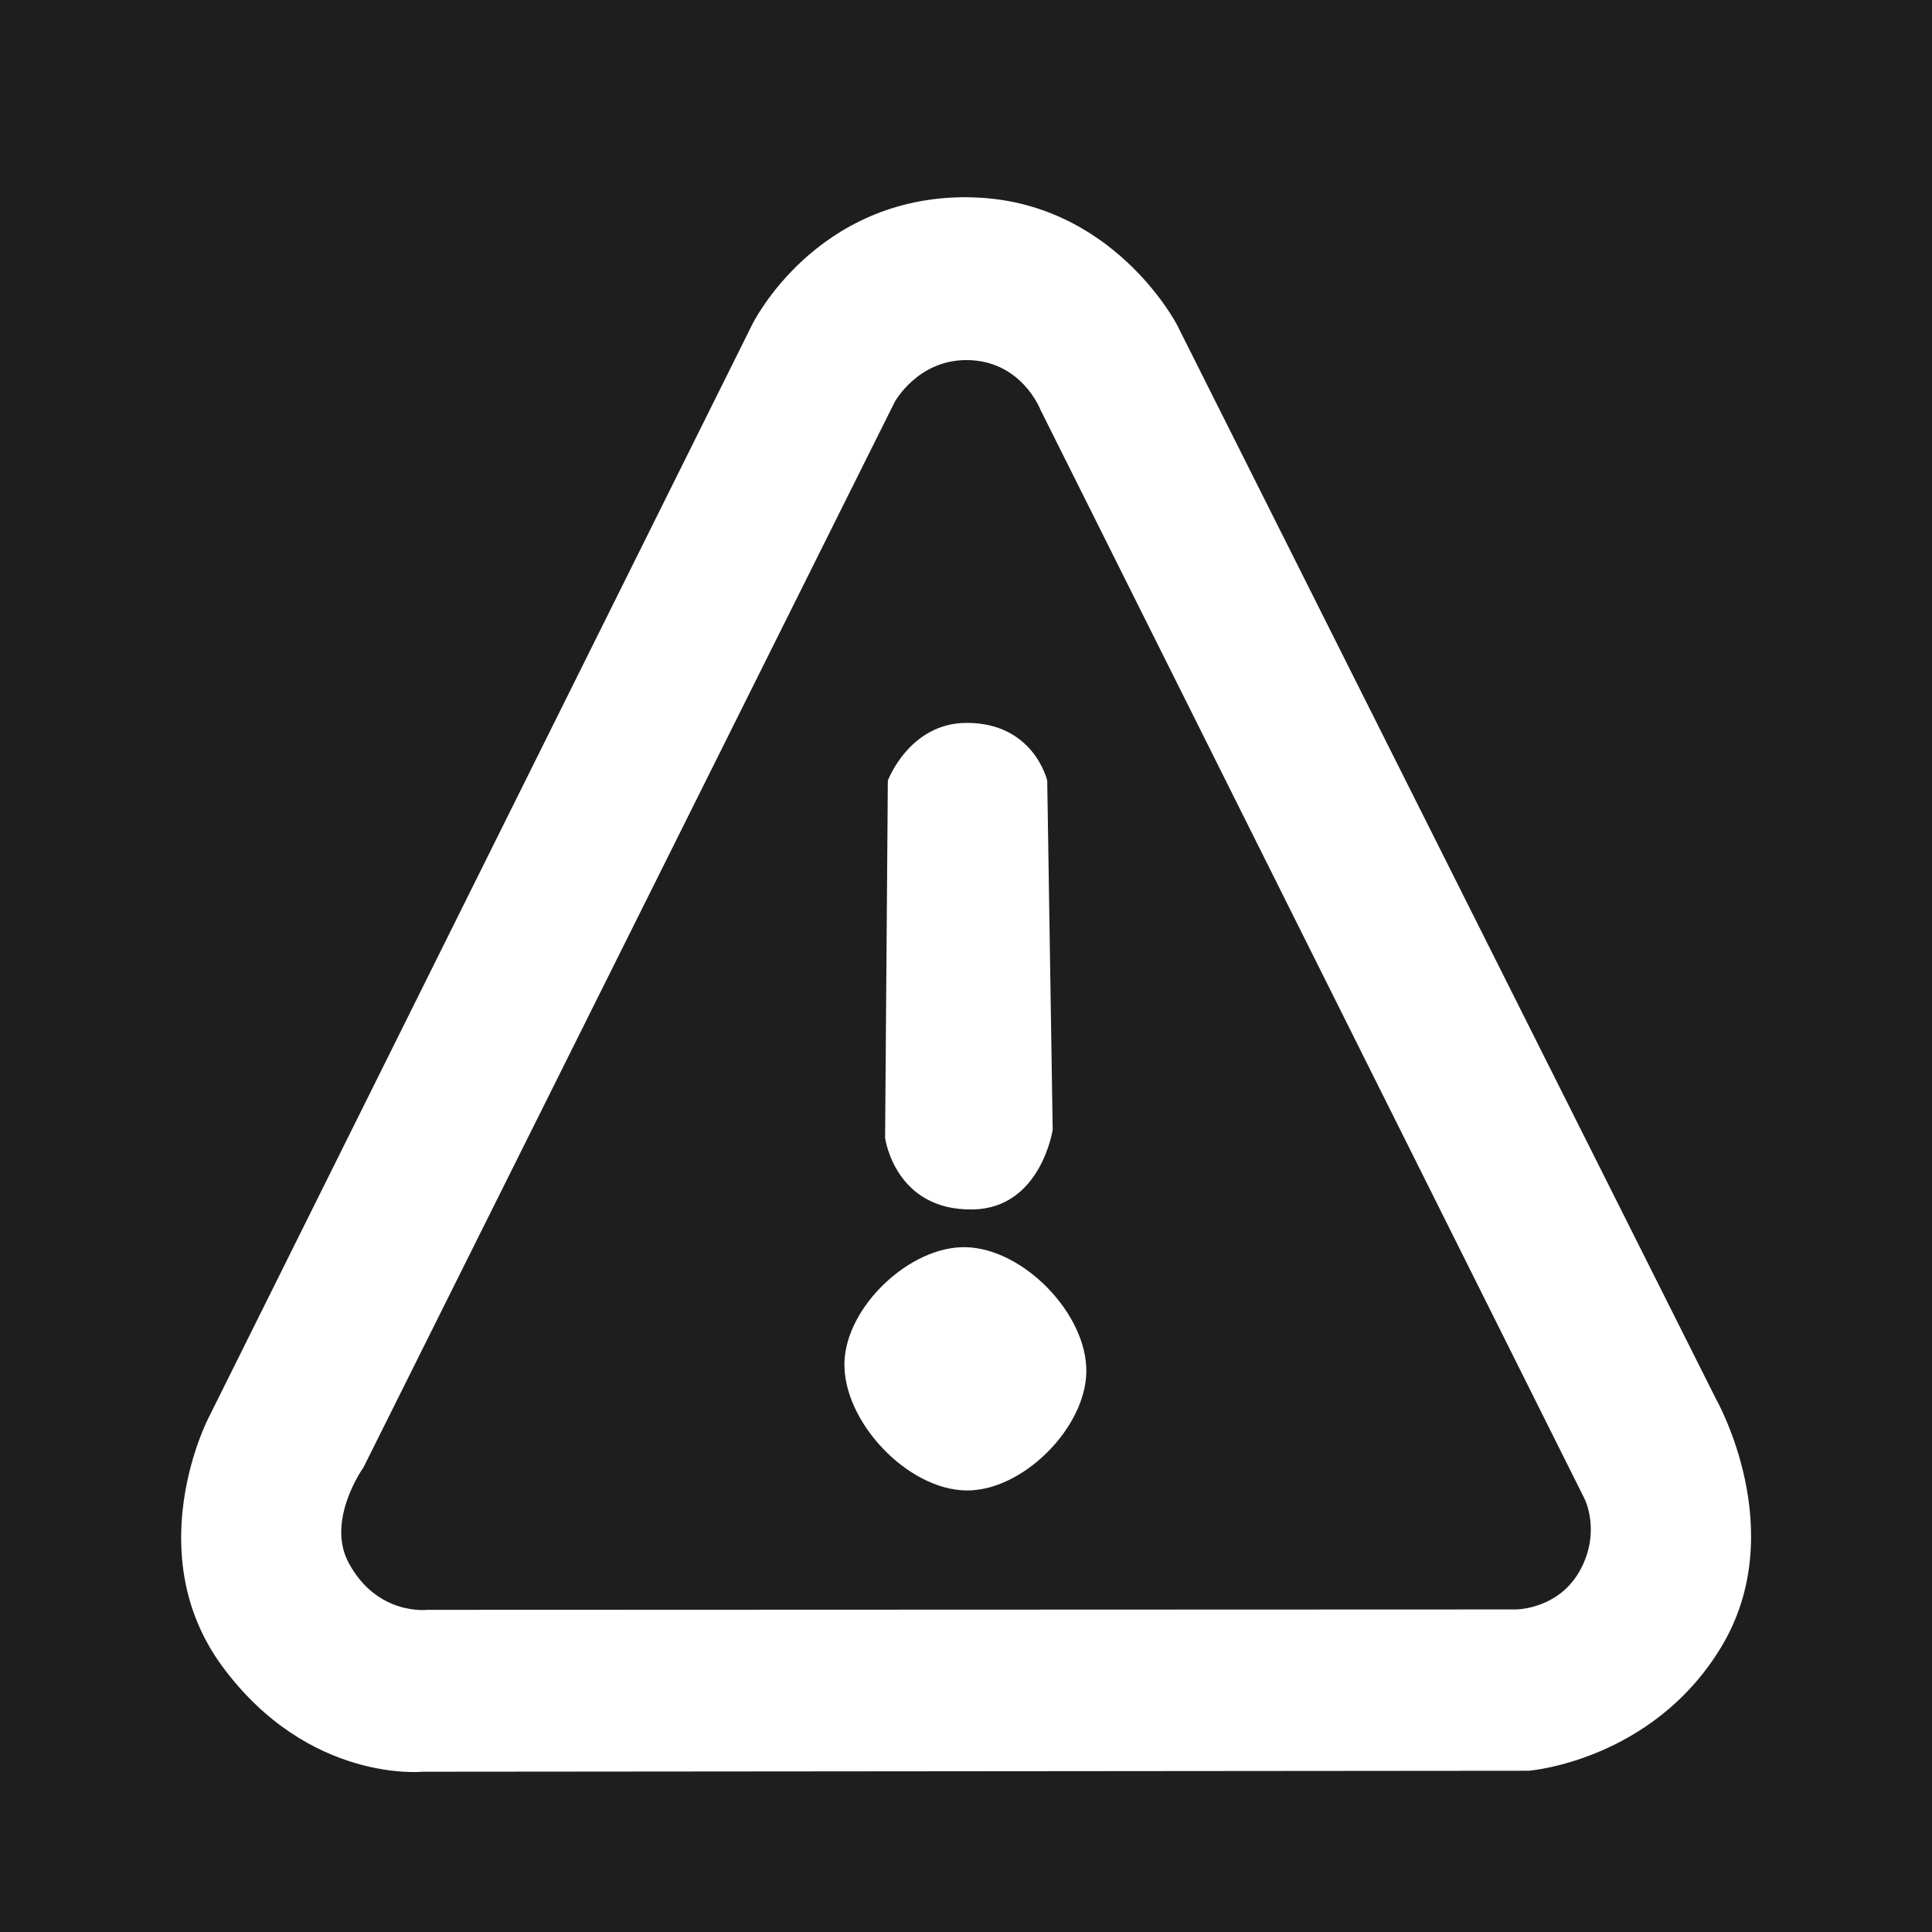
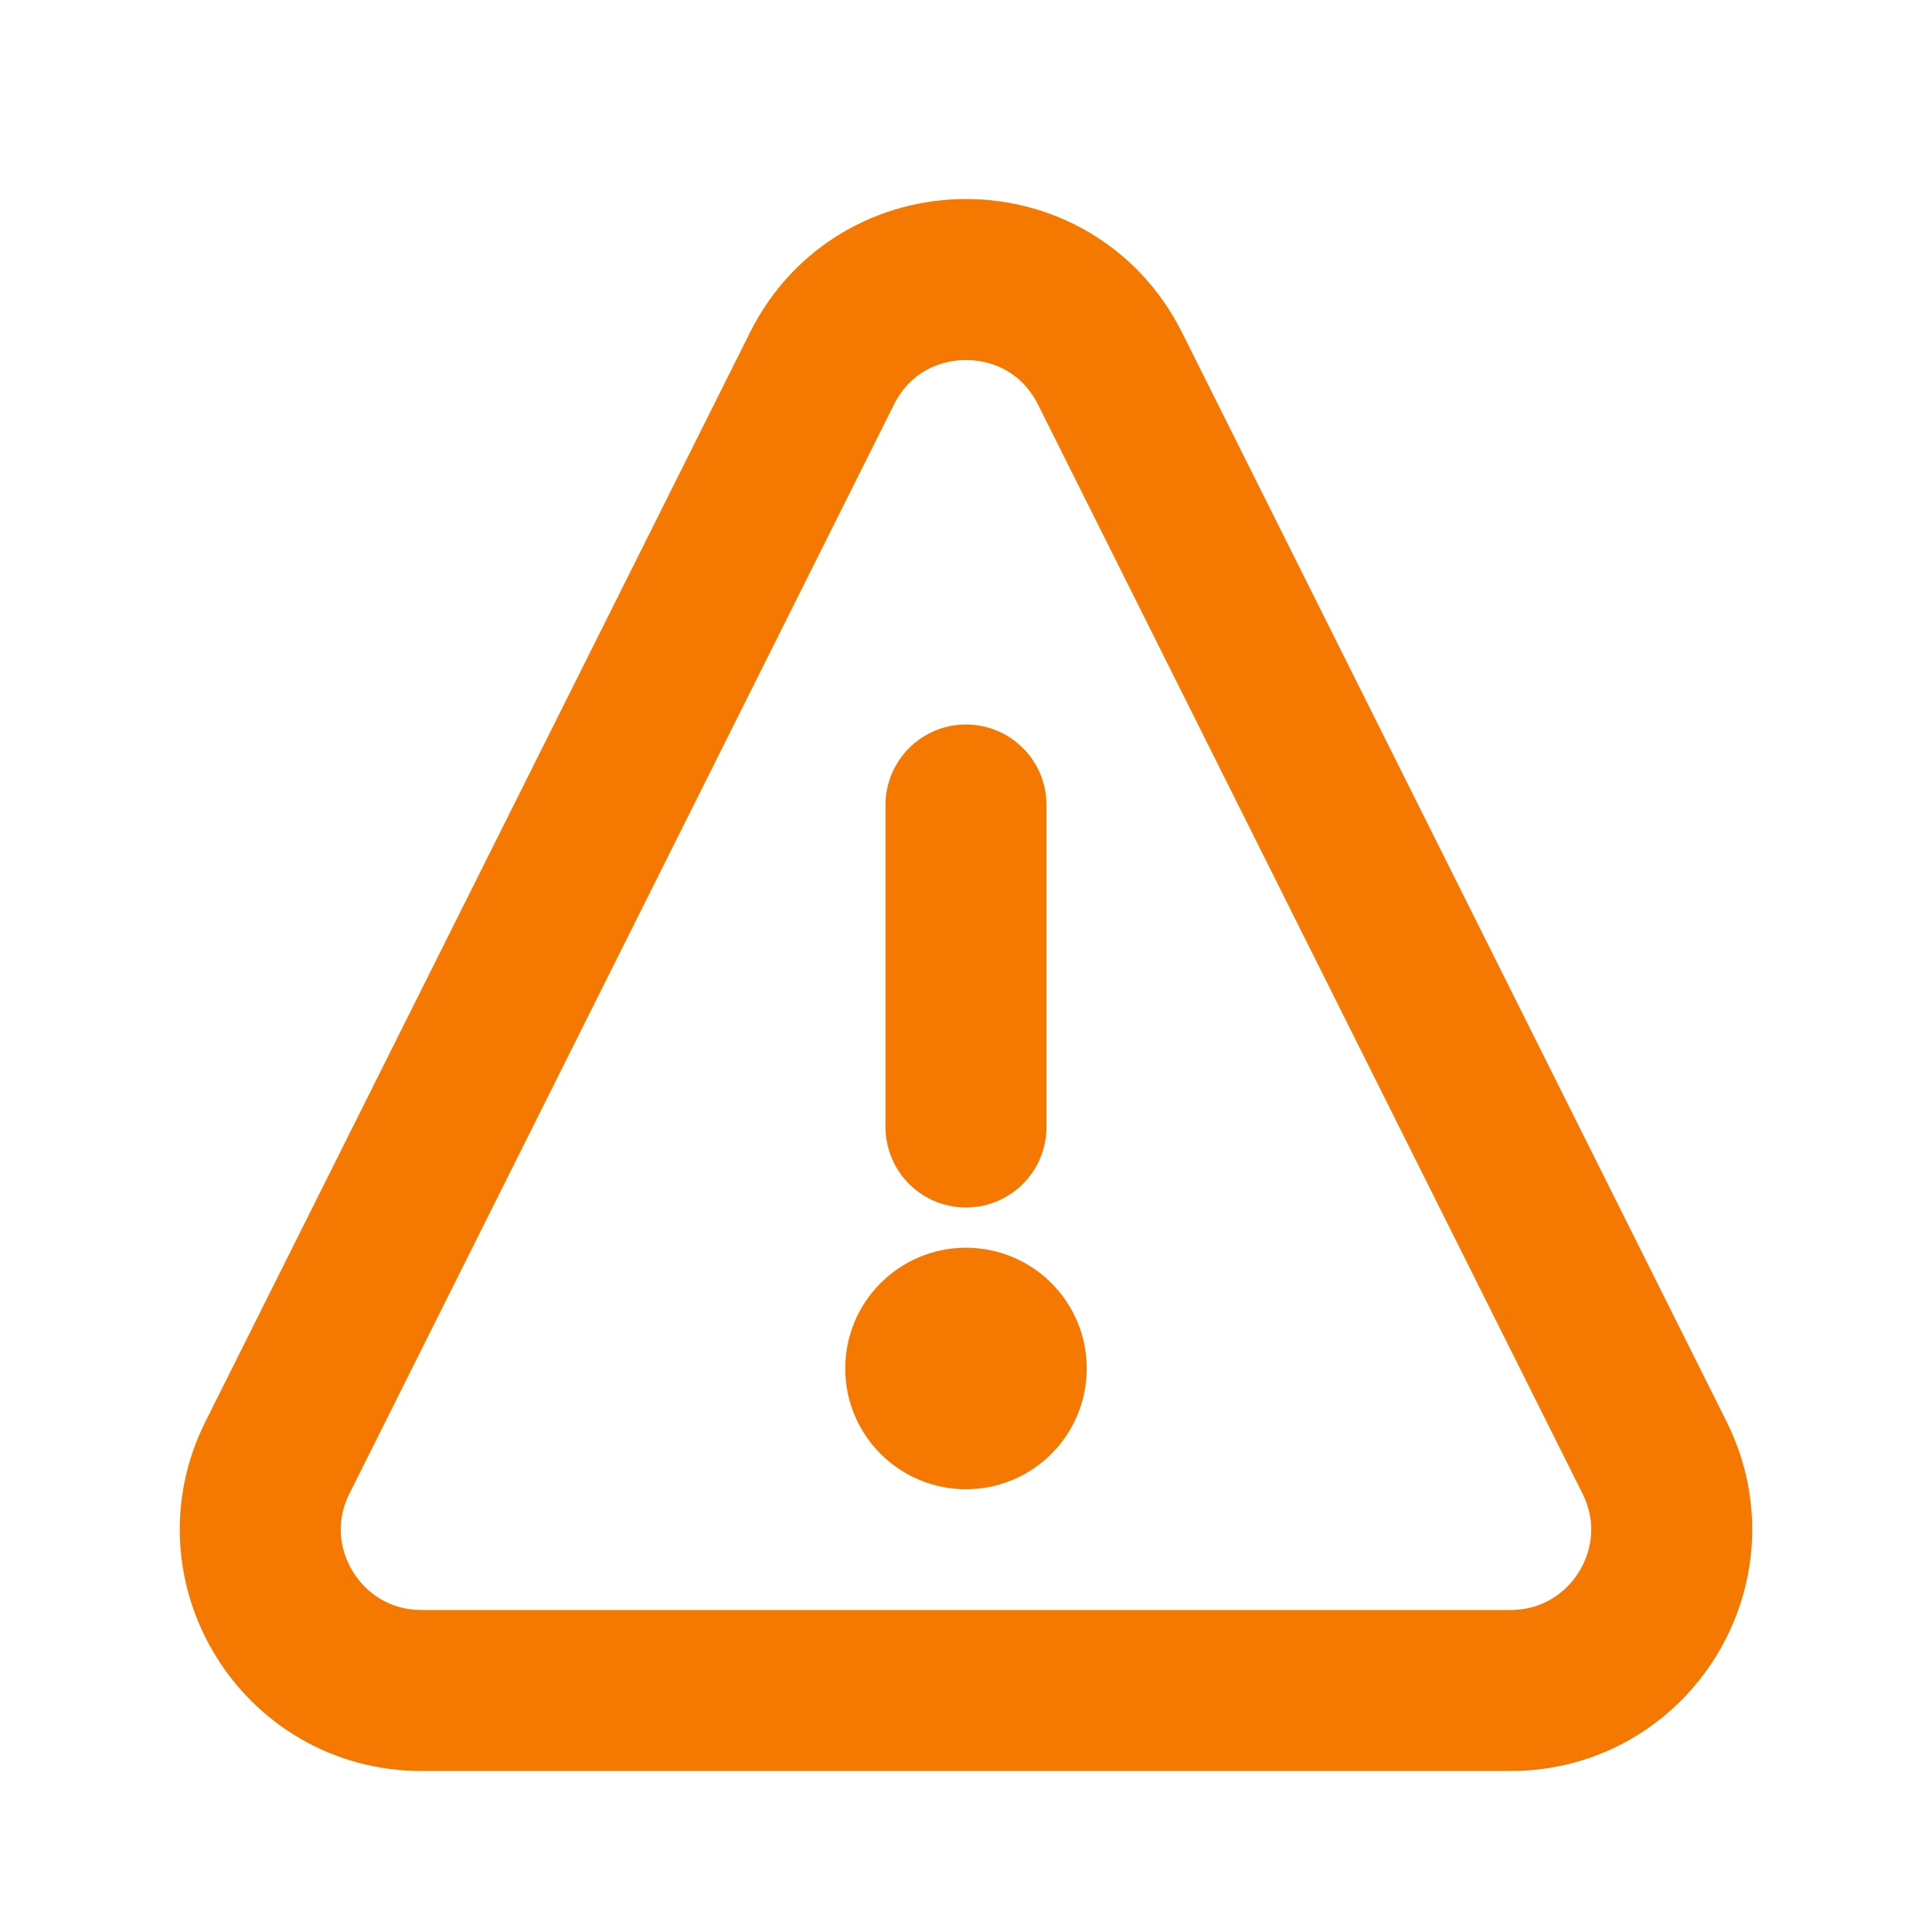
<svg xmlns="http://www.w3.org/2000/svg" width="800px" height="800px" viewBox="0 0 24 24" fill="none" version="1.1" id="svg2">
  <defs id="defs2" />
-   <path d="m 12.002,4.473 c -0.606,0.002 -0.888,0.521 -0.888,0.521 L 4.515,18.229 c 0,0 -0.468,0.653 -0.185,1.183 0.354,0.661 0.975,0.586 0.975,0.586 l 13.526,-0.005 c 0,0 0.535,0.002 0.802,-0.495 0.256,-0.477 0.051,-0.879 0.051,-0.879 L 12.924,5.088 c 0,0 -0.236,-0.616 -0.922,-0.615 z m 0.005,4.507 c 0.837,-0.002 1.002,0.717 1.002,0.717 l 0.068,4.337 c 0,0 -0.147,0.974 -0.99,0.99 C 11.116,15.043 10.995,14.136 10.995,14.136 l 0.034,-4.439 c 0,0 0.267,-0.716 0.978,-0.717 z m -0.014,6.513 c 0.718,0.013 1.509,0.827 1.502,1.545 -0.007,0.7 -0.794,1.488 -1.494,1.477 -0.731,-0.011 -1.529,-0.857 -1.511,-1.588 0.017,-0.692 0.81,-1.447 1.502,-1.434 z" style="display:inline;fill:#1e1e1e;stroke-width:0.51" id="path8" />
-   <path d="M 0,0 V 24.585 H 24.175 V 0 Z m 12.036,2.451 c 1.778,0.021 2.584,1.582 2.584,1.582 l 6.7,13.352 c 0,0 0.934,1.64 0.057,3.083 -0.857,1.41 -2.387,1.529 -2.387,1.529 l -13.738,0.012 c 0,0 -1.416,0.146 -2.487,-1.304 C 1.724,19.296 2.584,17.626 2.584,17.626 L 9.344,4.032 c 0,0 0.781,-1.604 2.692,-1.582 z" style="display:inline;fill:#1e1e1e;stroke-width:0.51" id="path7" />
+   <circle cx="12" cy="17" r="1" fill="#000000" id="circle1" style="stroke:#f57800;stroke-opacity:1;fill:#f57800;fill-opacity:1" />
+   <path d="M12 10L12 14" stroke="#000000" stroke-width="2" stroke-linecap="round" stroke-linejoin="round" id="path1" style="stroke:#f57800;stroke-opacity:1" />
+   <path d="M3.447 18.106L10.211 4.578C10.948 3.104 13.052 3.104 13.789 4.578L20.553 18.106C21.218 19.435 20.251 21 18.764 21H5.236C3.749 21 2.782 19.435 3.447 18.106Z" stroke="#000000" stroke-width="2" stroke-linecap="round" stroke-linejoin="round" id="path2" style="stroke:#f57800;stroke-opacity:1" />
</svg>
